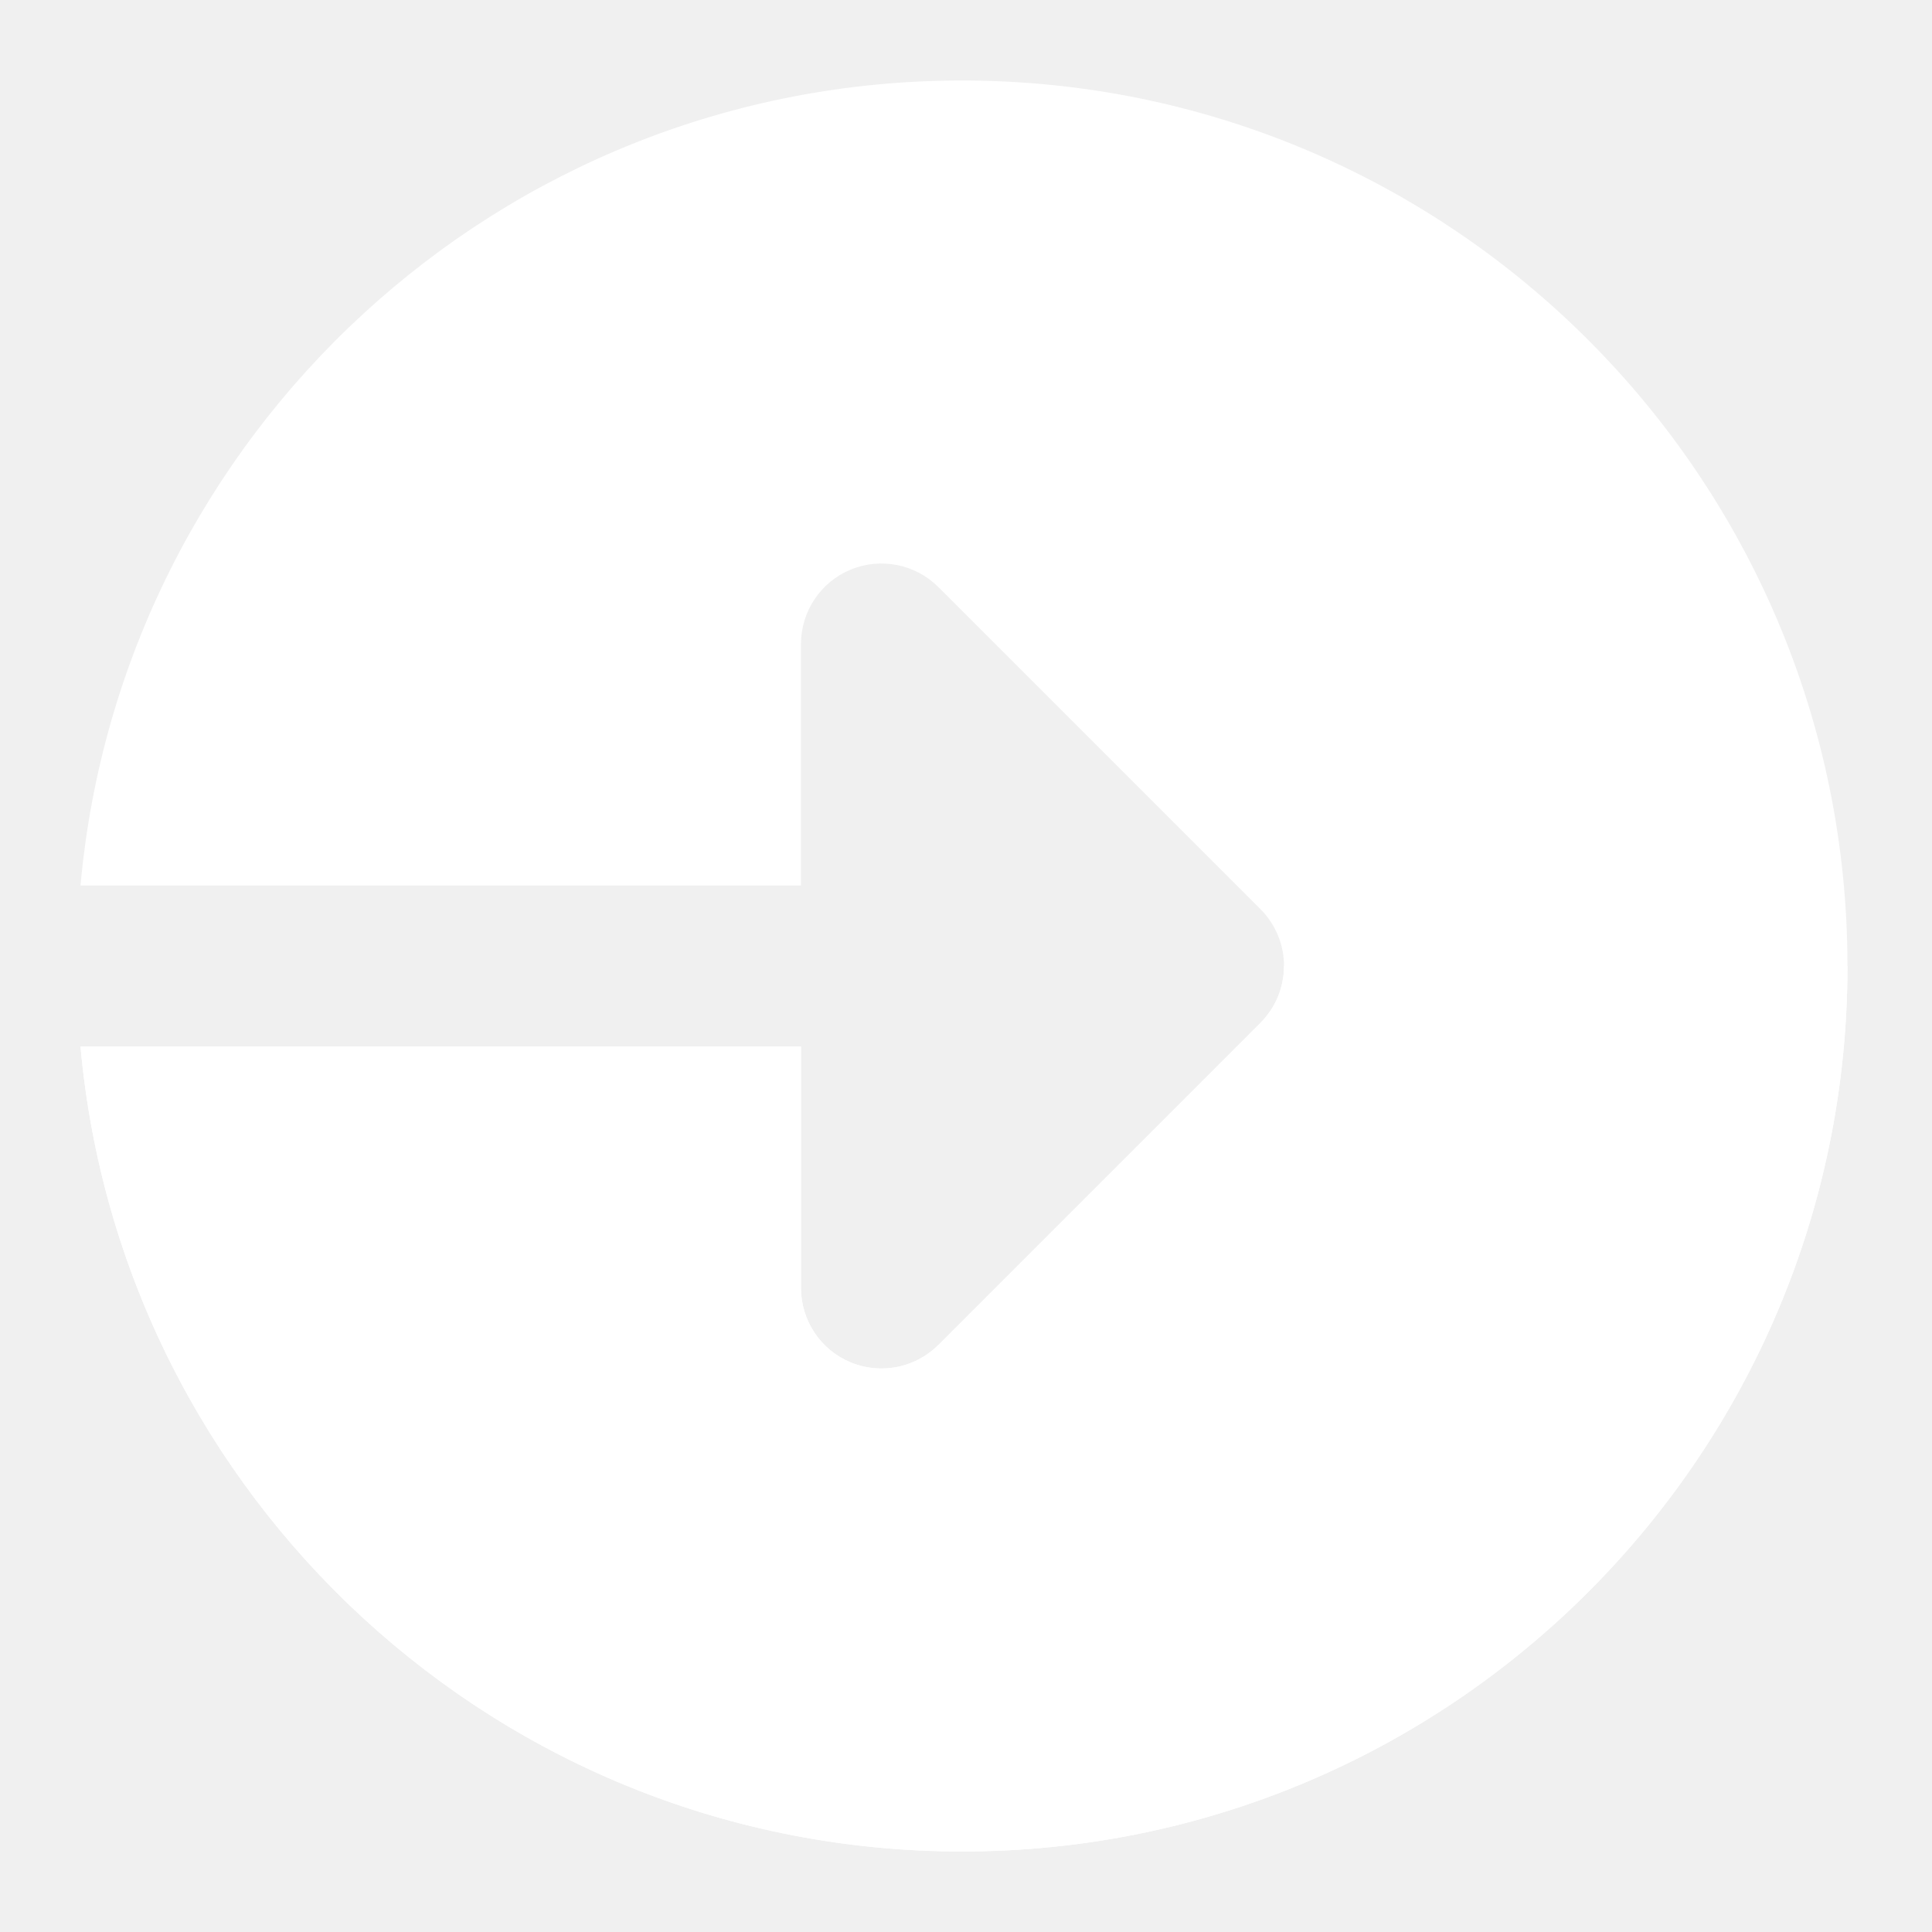
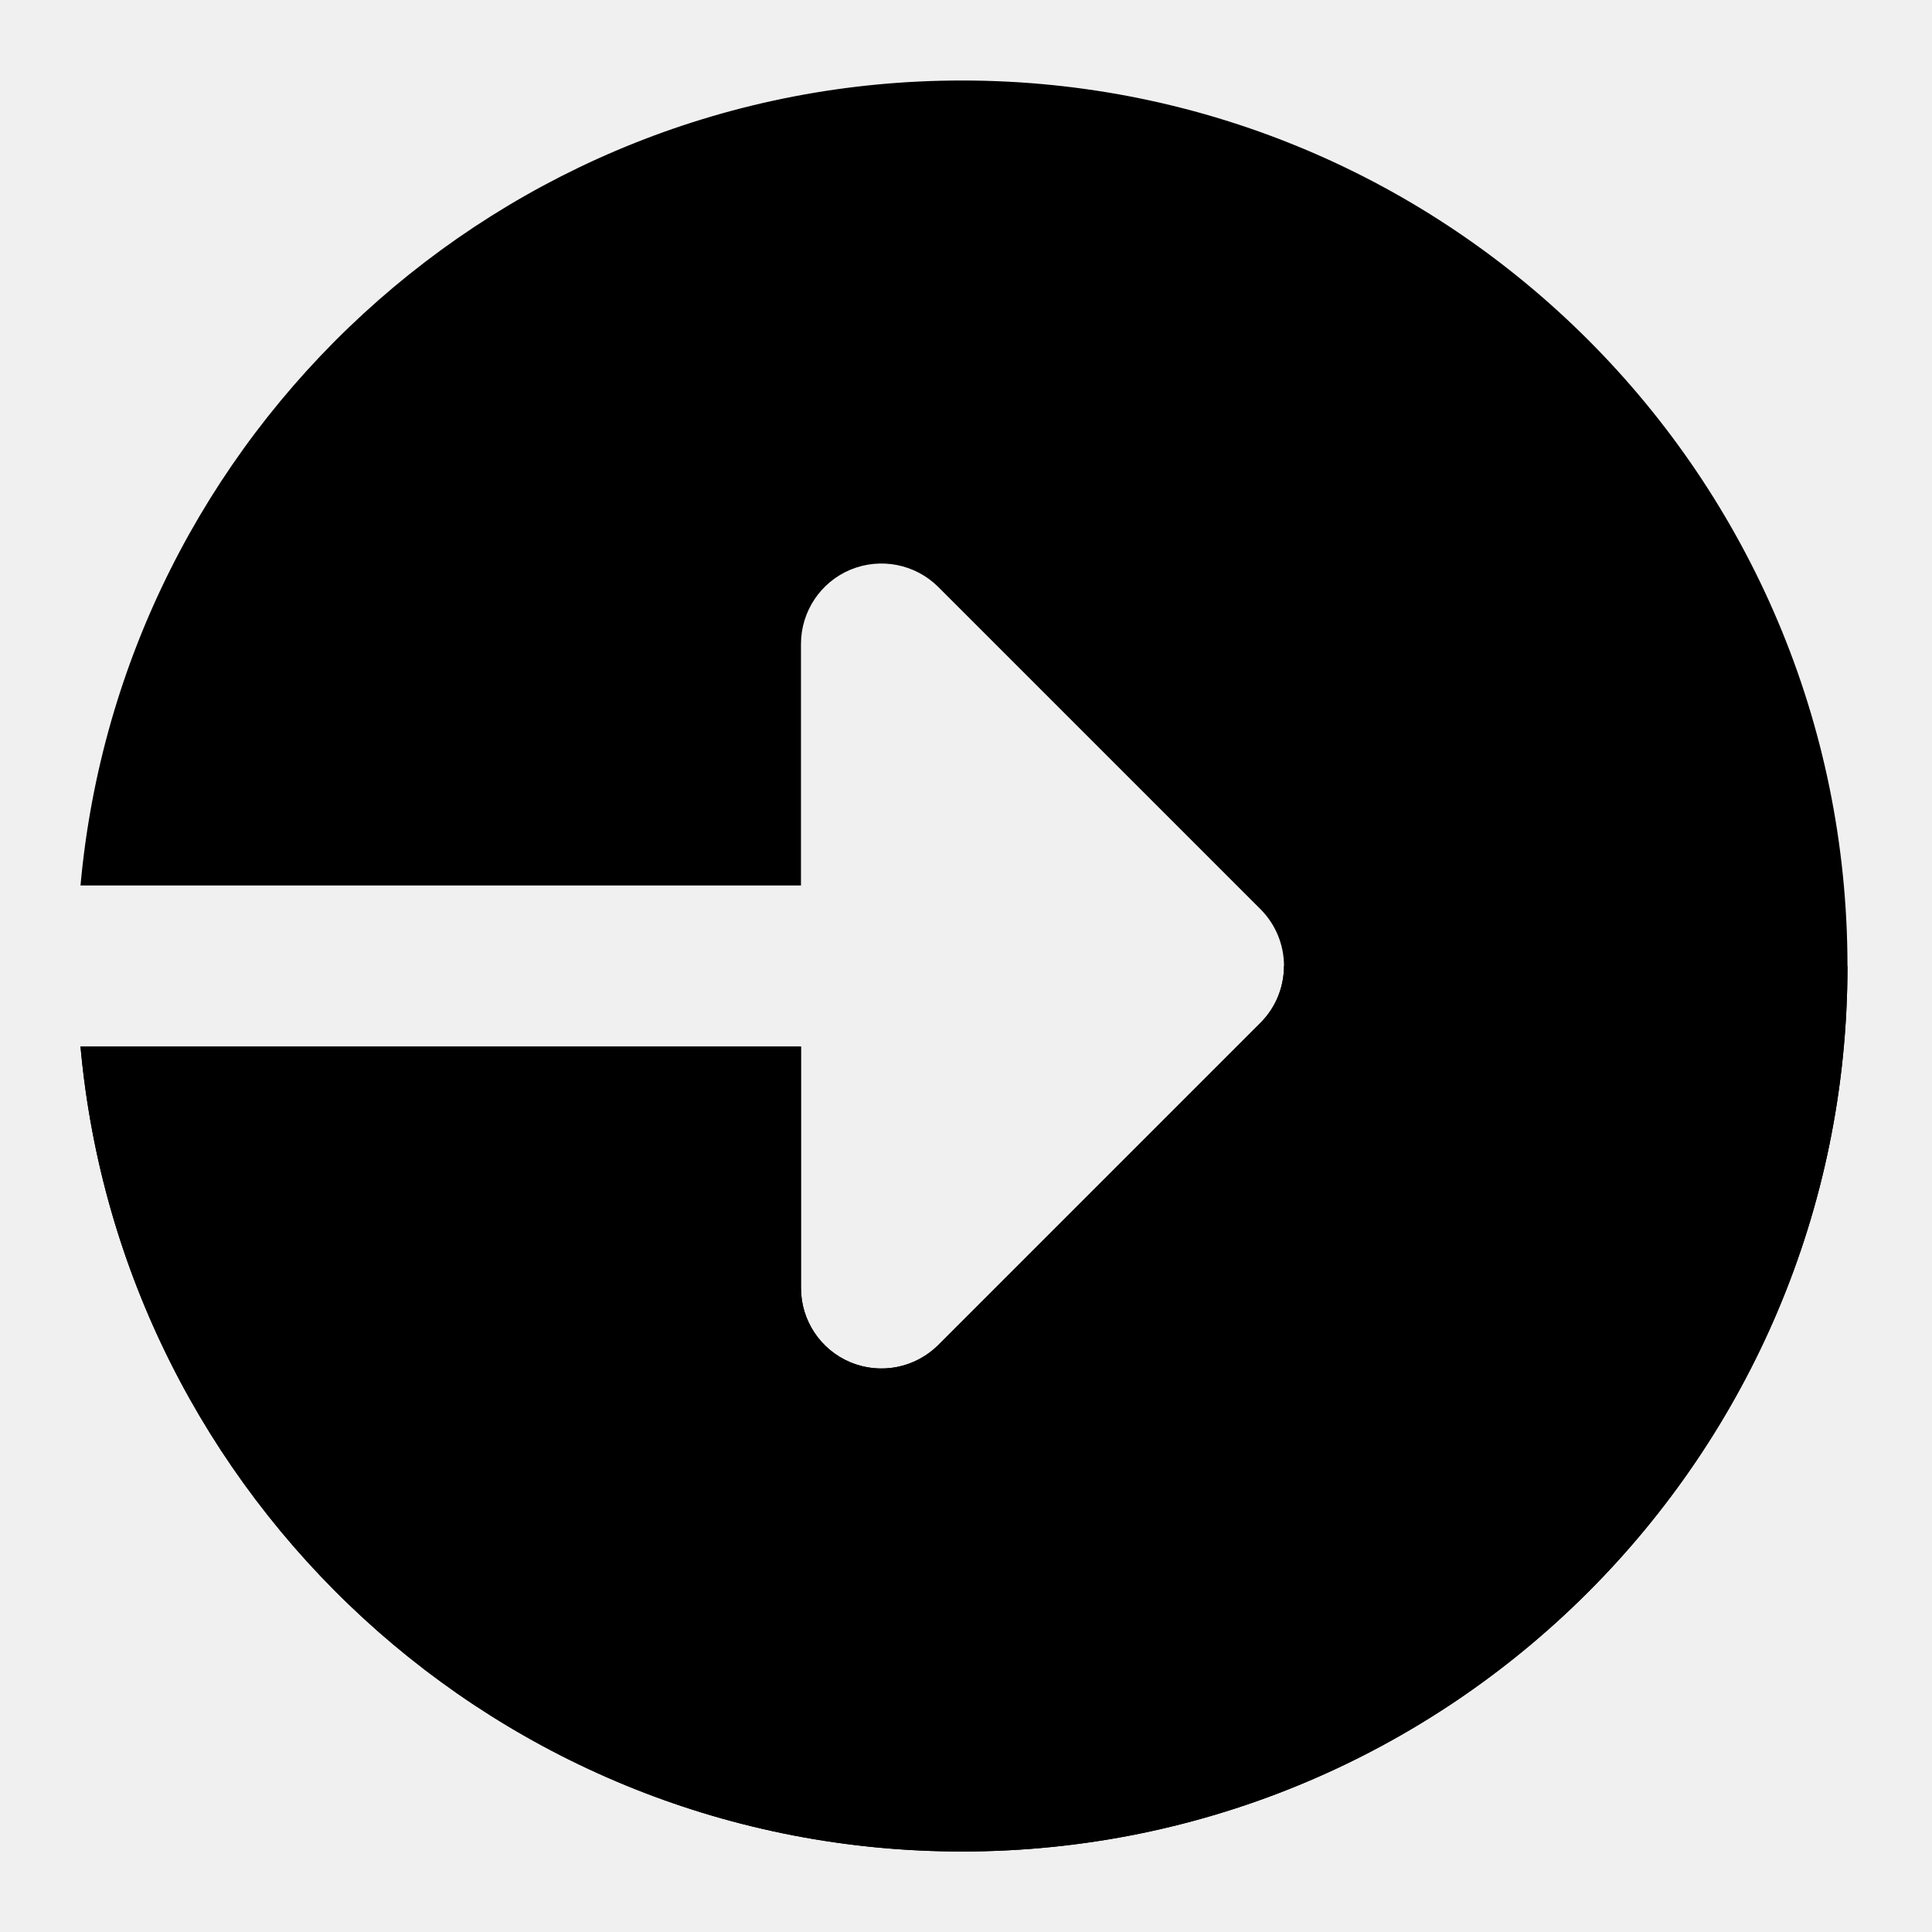
<svg xmlns="http://www.w3.org/2000/svg" version="1.1" width="512" height="512" x="0" y="0" viewBox="0 0 24 24" style="enable-background:new 0 0 512 512" xml:space="preserve" class="">
  <g>
-     <path d="m11.95 1c-5.738 0-10.444 4.395-10.95 10h8.95v-3c0-.404.244-.77.617-.924.374-.154.804-.069 1.09.217l4 4c.391.391.391 1.023 0 1.414l-4 4c-.286.286-.716.371-1.09.217-.374-.155-.617-.52-.617-.924v-3h-8.95c.506 5.605 5.212 10 10.95 10 6.075 0 11-4.925 11-11s-4.925-11-11-11z" fill="#ffffff" data-original="#4caf50" style="" class="" />
-     <path d="m22.95 12h-7c0 .256-.098.512-.293.707l-4 4c-.192.191-.447.293-.707.293-.129 0-.259-.025-.383-.076-.374-.155-.617-.52-.617-.924v-3h-8.95c.506 5.605 5.212 10 10.95 10 6.075 0 11-4.925 11-11z" fill="#ffffff" data-original="#429846" style="" class="" />
+     <path d="m11.95 1c-5.738 0-10.444 4.395-10.95 10h8.95v-3c0-.404.244-.77.617-.924.374-.154.804-.069 1.09.217l4 4c.391.391.391 1.023 0 1.414l-4 4c-.286.286-.716.371-1.09.217-.374-.155-.617-.52-.617-.924v-3h-8.95c.506 5.605 5.212 10 10.95 10 6.075 0 11-4.925 11-11s-4.925-11-11-11z" fill="#00000" data-original="000000" style="" class="" />
+     <path d="m22.95 12h-7c0 .256-.098.512-.293.707l-4 4c-.192.191-.447.293-.707.293-.129 0-.259-.025-.383-.076-.374-.155-.617-.52-.617-.924v-3h-8.95c.506 5.605 5.212 10 10.95 10 6.075 0 11-4.925 11-11z" fill="#000000" data-original="#000000" style="" class="" />
  </g>
</svg>
